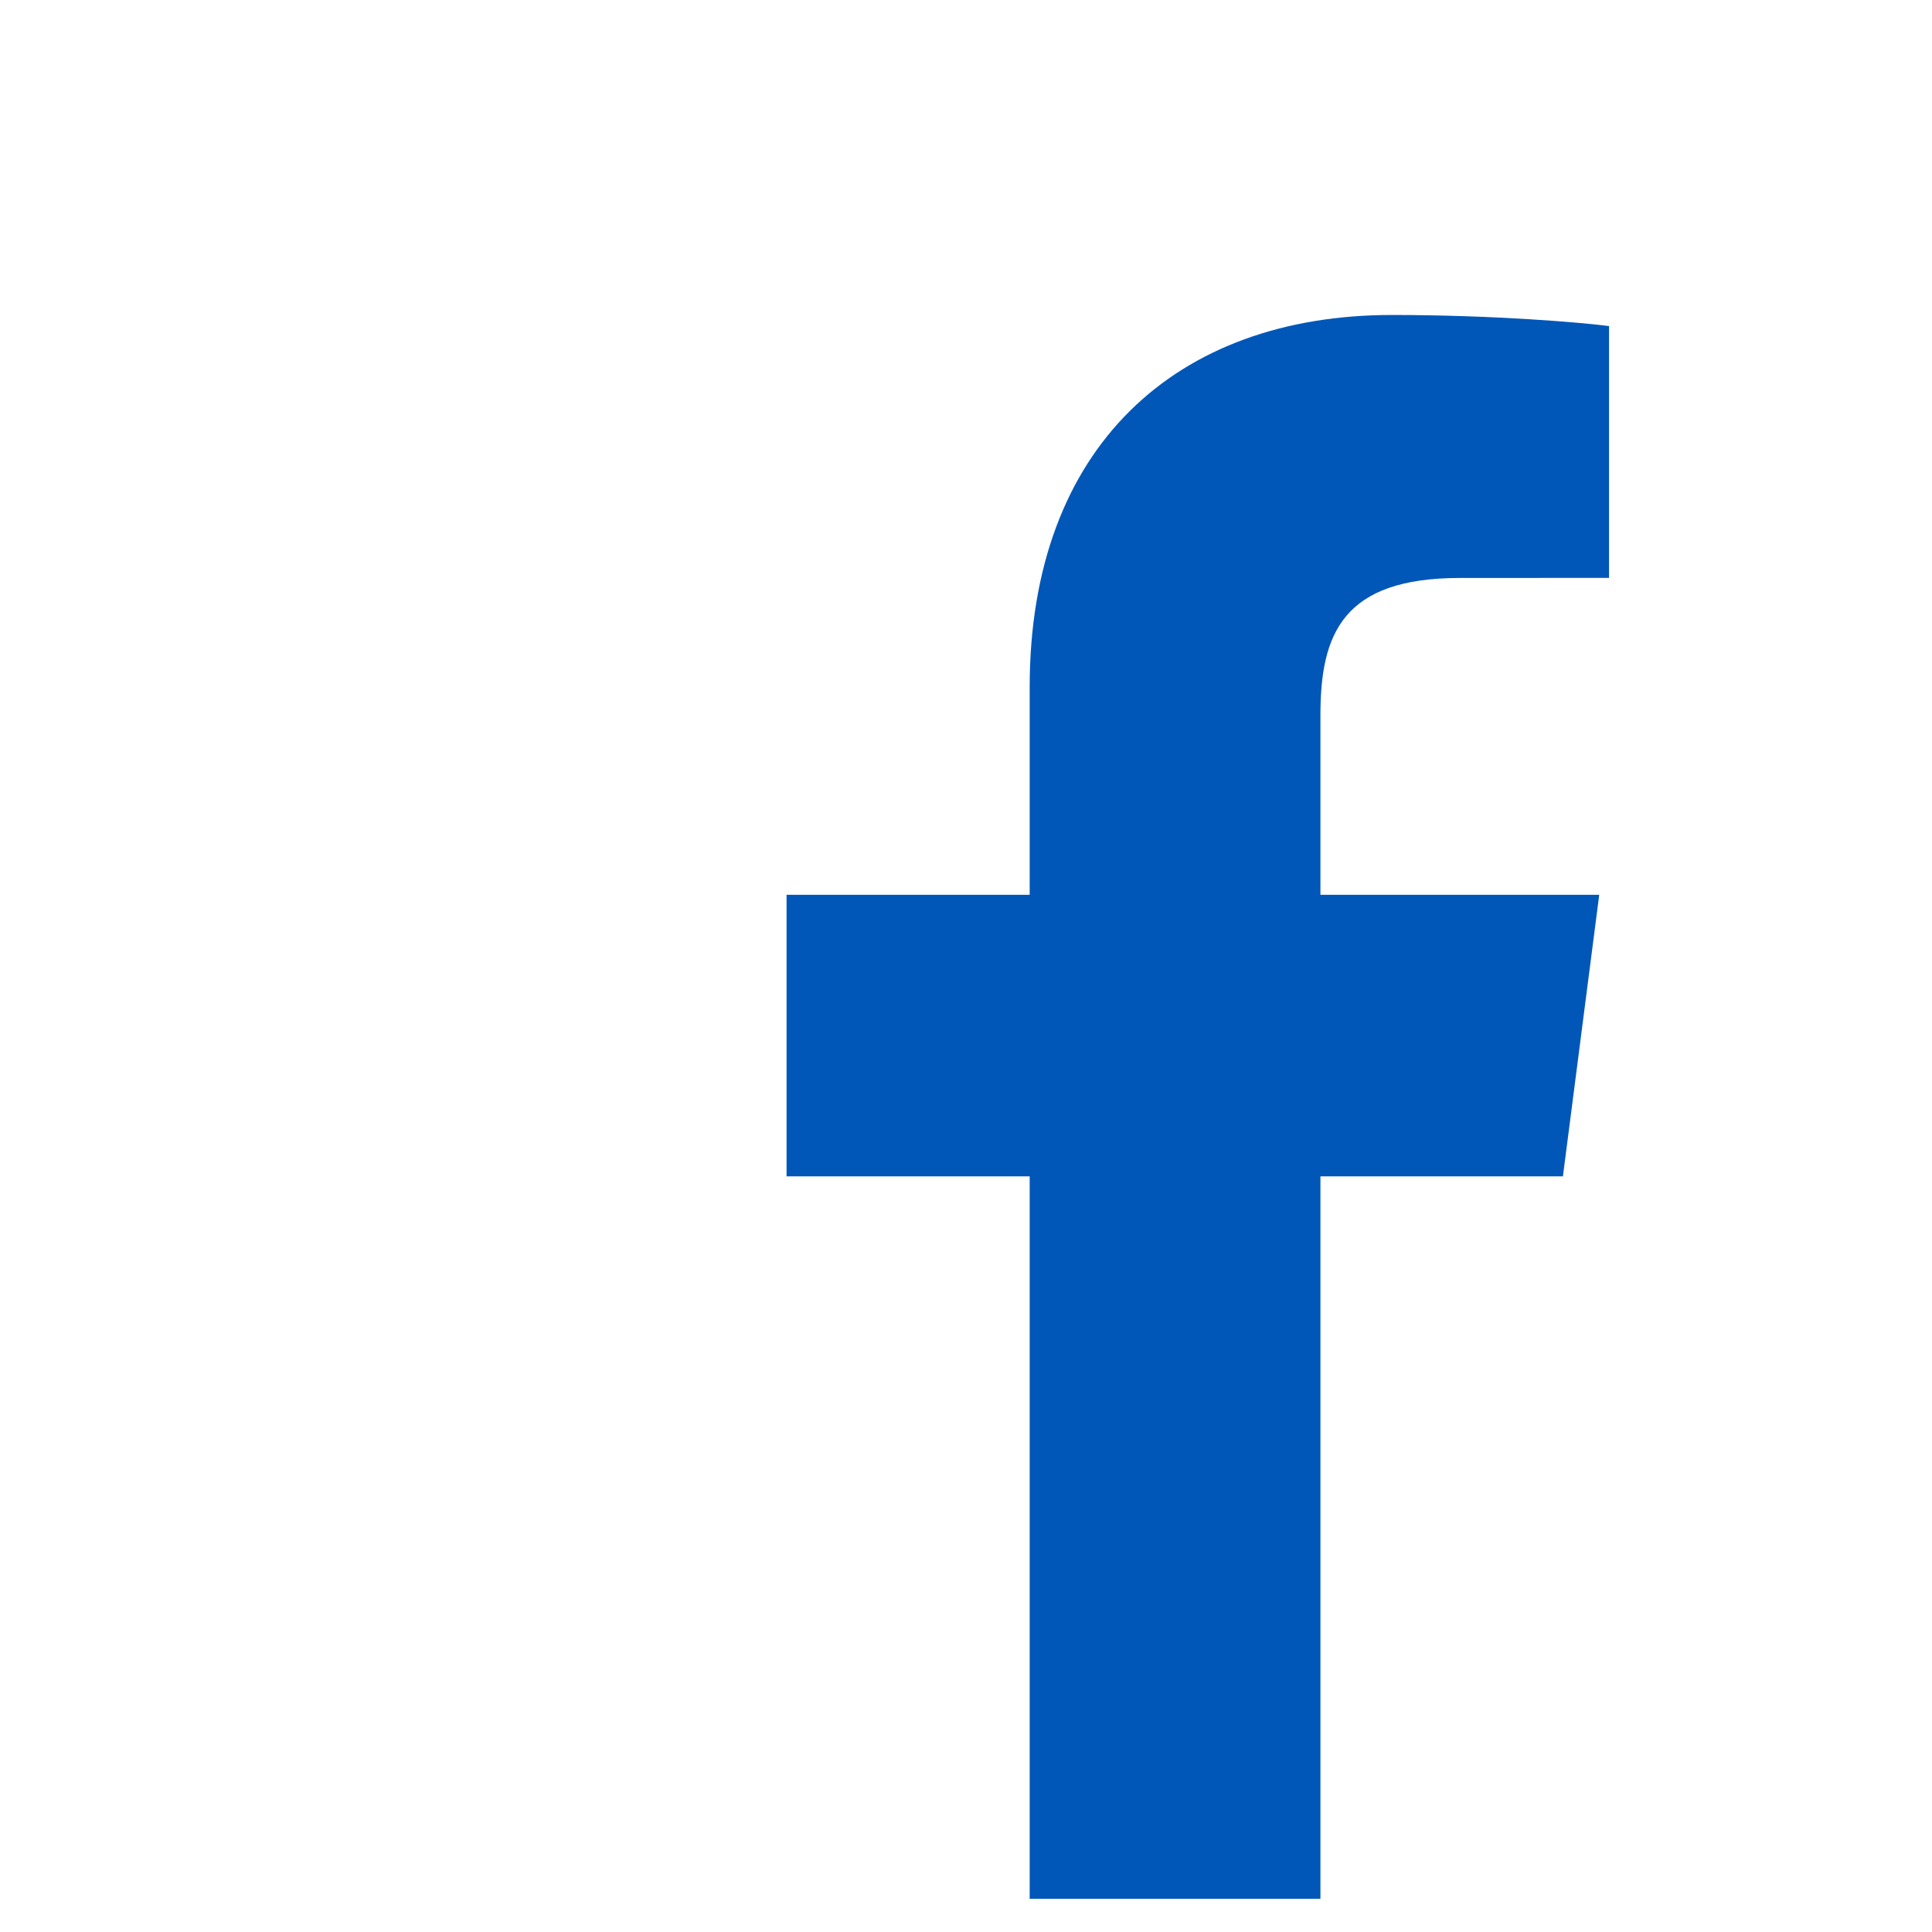
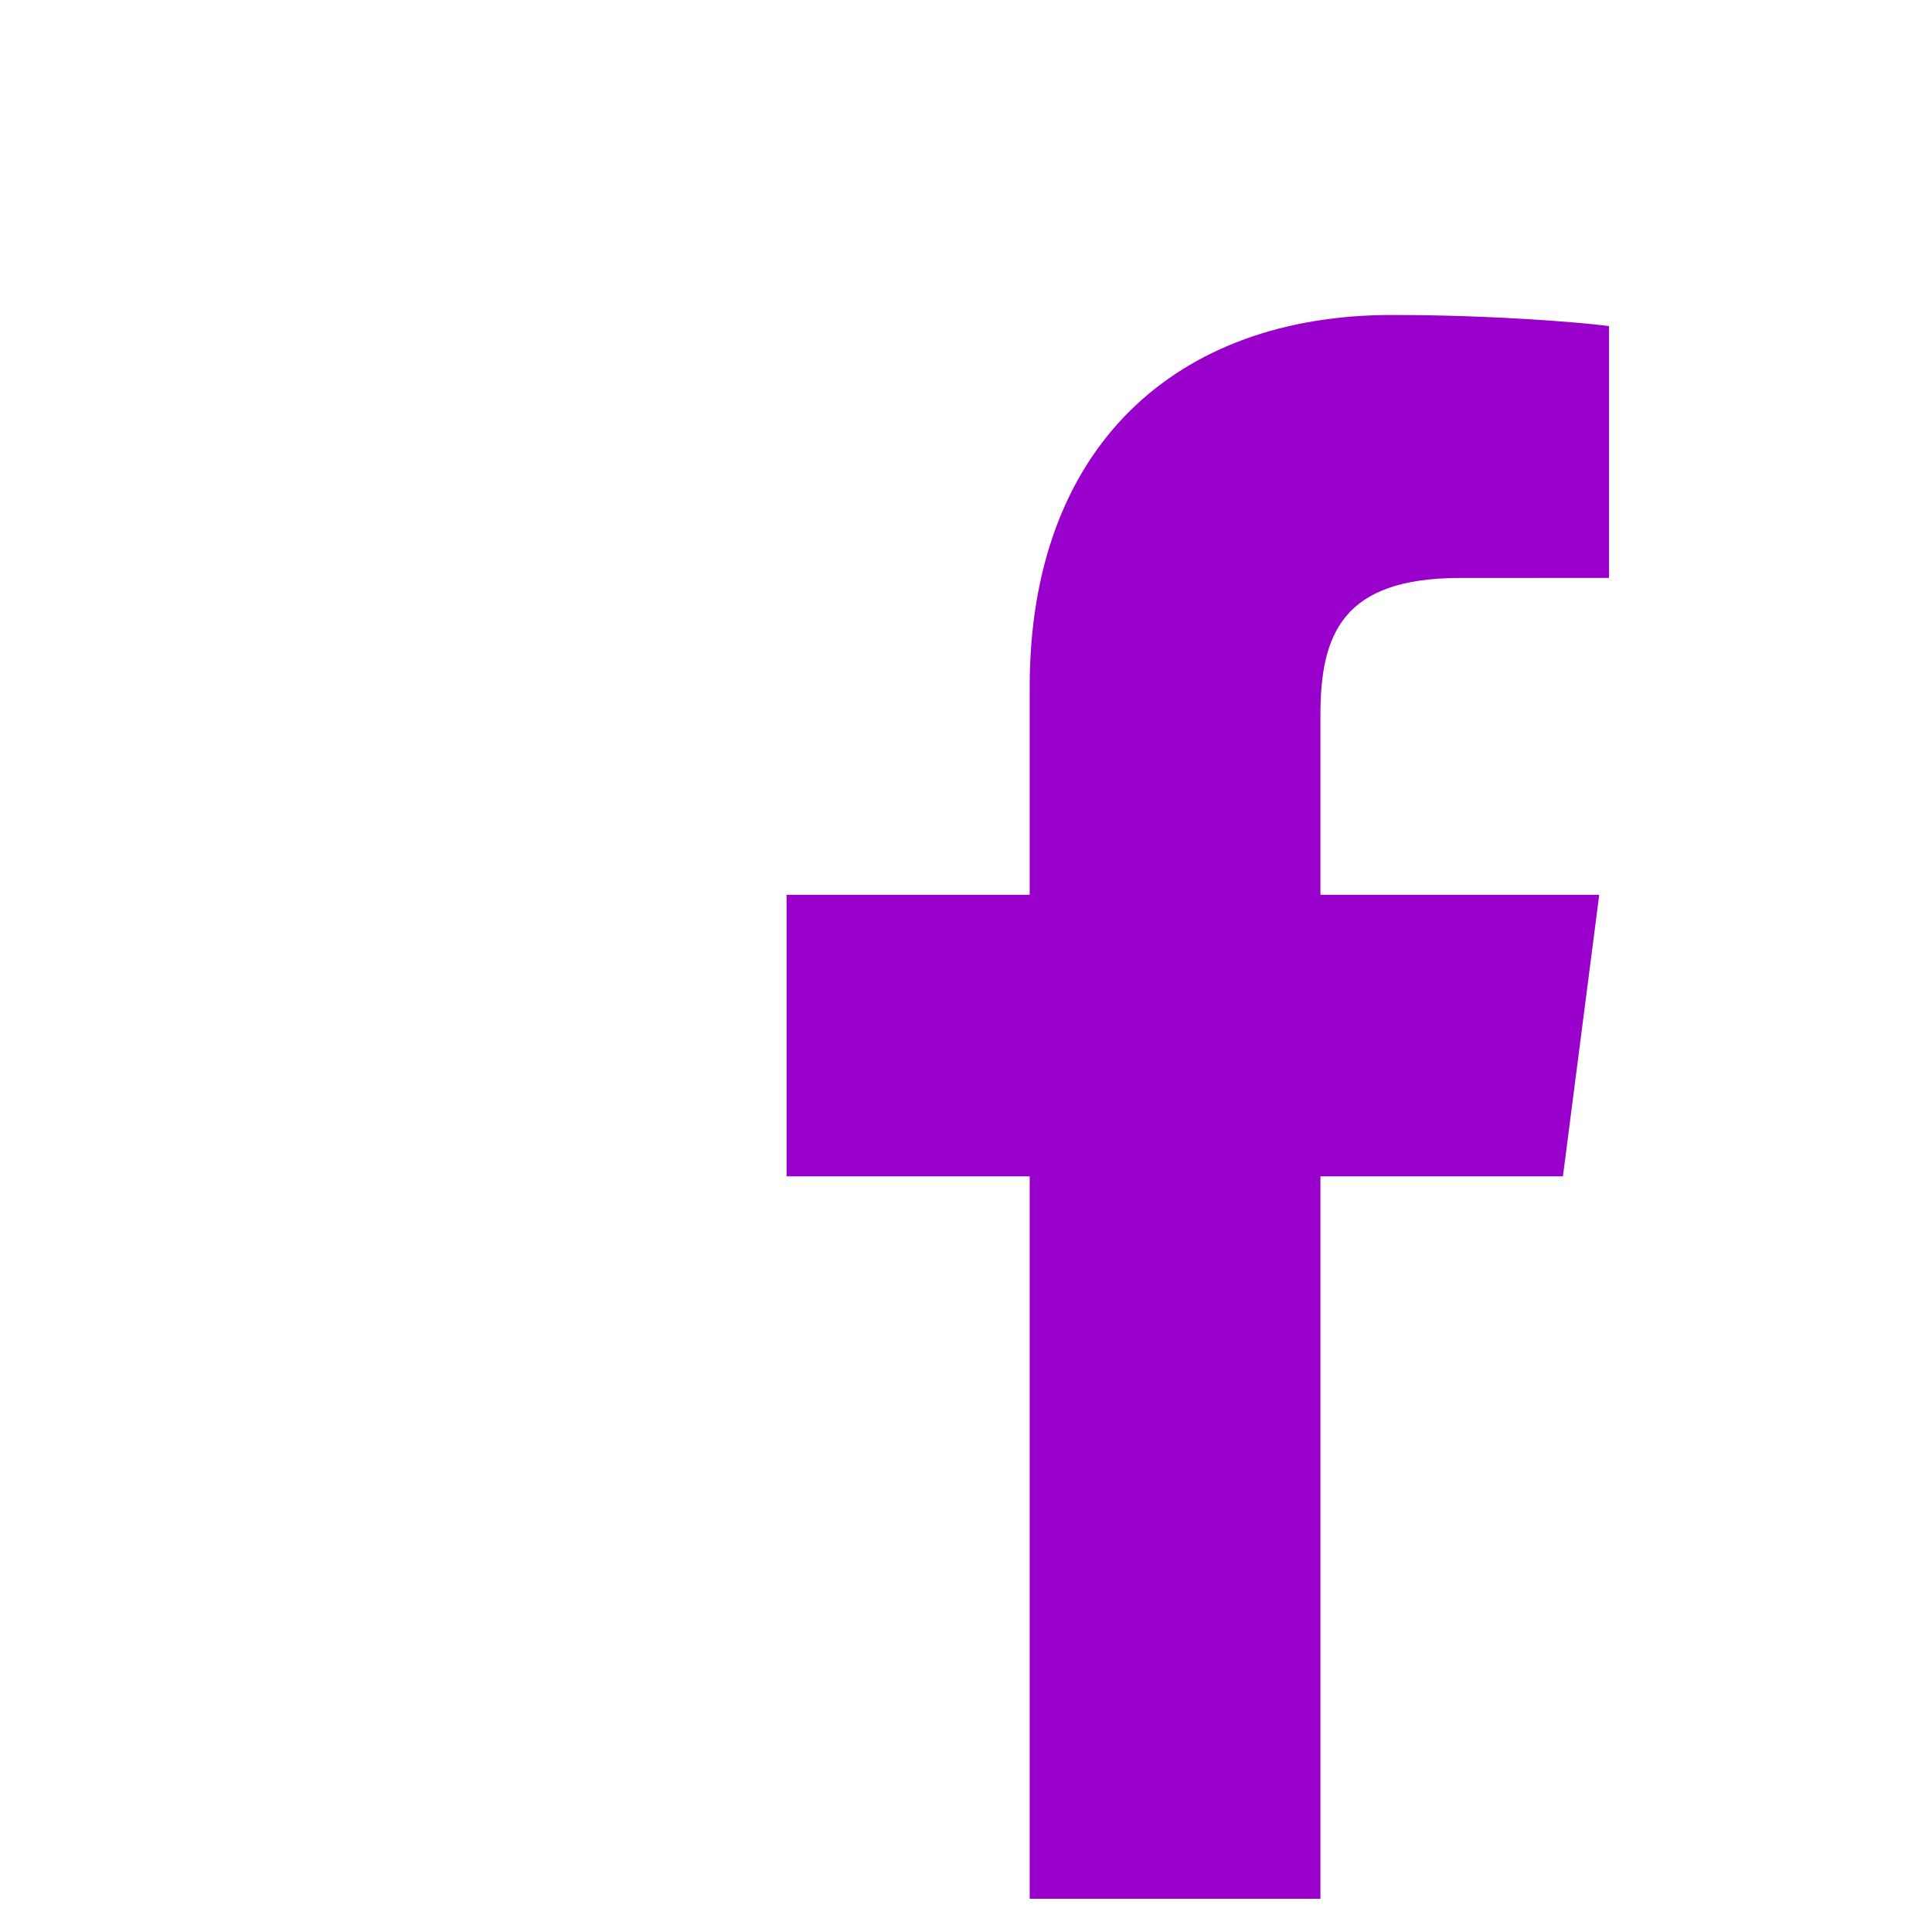
<svg xmlns="http://www.w3.org/2000/svg" version="1.1" id="Layer_1" x="0px" y="0px" width="24px" height="24px" viewBox="0 0 266.893 266.895" enable-background="new 0 0 266.893 266.895" xml:space="preserve">
  <path id="Blue_1_" fill="rgba(255,255,255,.75)" d="M248.082,262.307c7.854,0,14.223-6.369,14.223-14.225V18.812  c0-7.857-6.368-14.224-14.223-14.224H18.812c-7.857,0-14.224,6.367-14.224,14.224v229.27c0,7.855,6.366,14.225,14.224,14.225  H248.082z" />
-   <path id="f" fill="#0057b8" d="M182.409,262.307v-99.803h33.499l5.016-38.895h-38.515V98.777c0-11.261,3.127-18.935,19.275-18.935  l20.596-0.009V45.045c-3.562-0.474-15.788-1.533-30.012-1.533c-29.695,0-50.025,18.126-50.025,51.413v28.684h-33.585v38.895h33.585  v99.803H182.409z" />
+   <path id="f" fill="#9900cc" d="M182.409,262.307v-99.803h33.499l5.016-38.895h-38.515V98.777c0-11.261,3.127-18.935,19.275-18.935  l20.596-0.009V45.045c-3.562-0.474-15.788-1.533-30.012-1.533c-29.695,0-50.025,18.126-50.025,51.413v28.684h-33.585v38.895h33.585  v99.803H182.409z" />
</svg>
